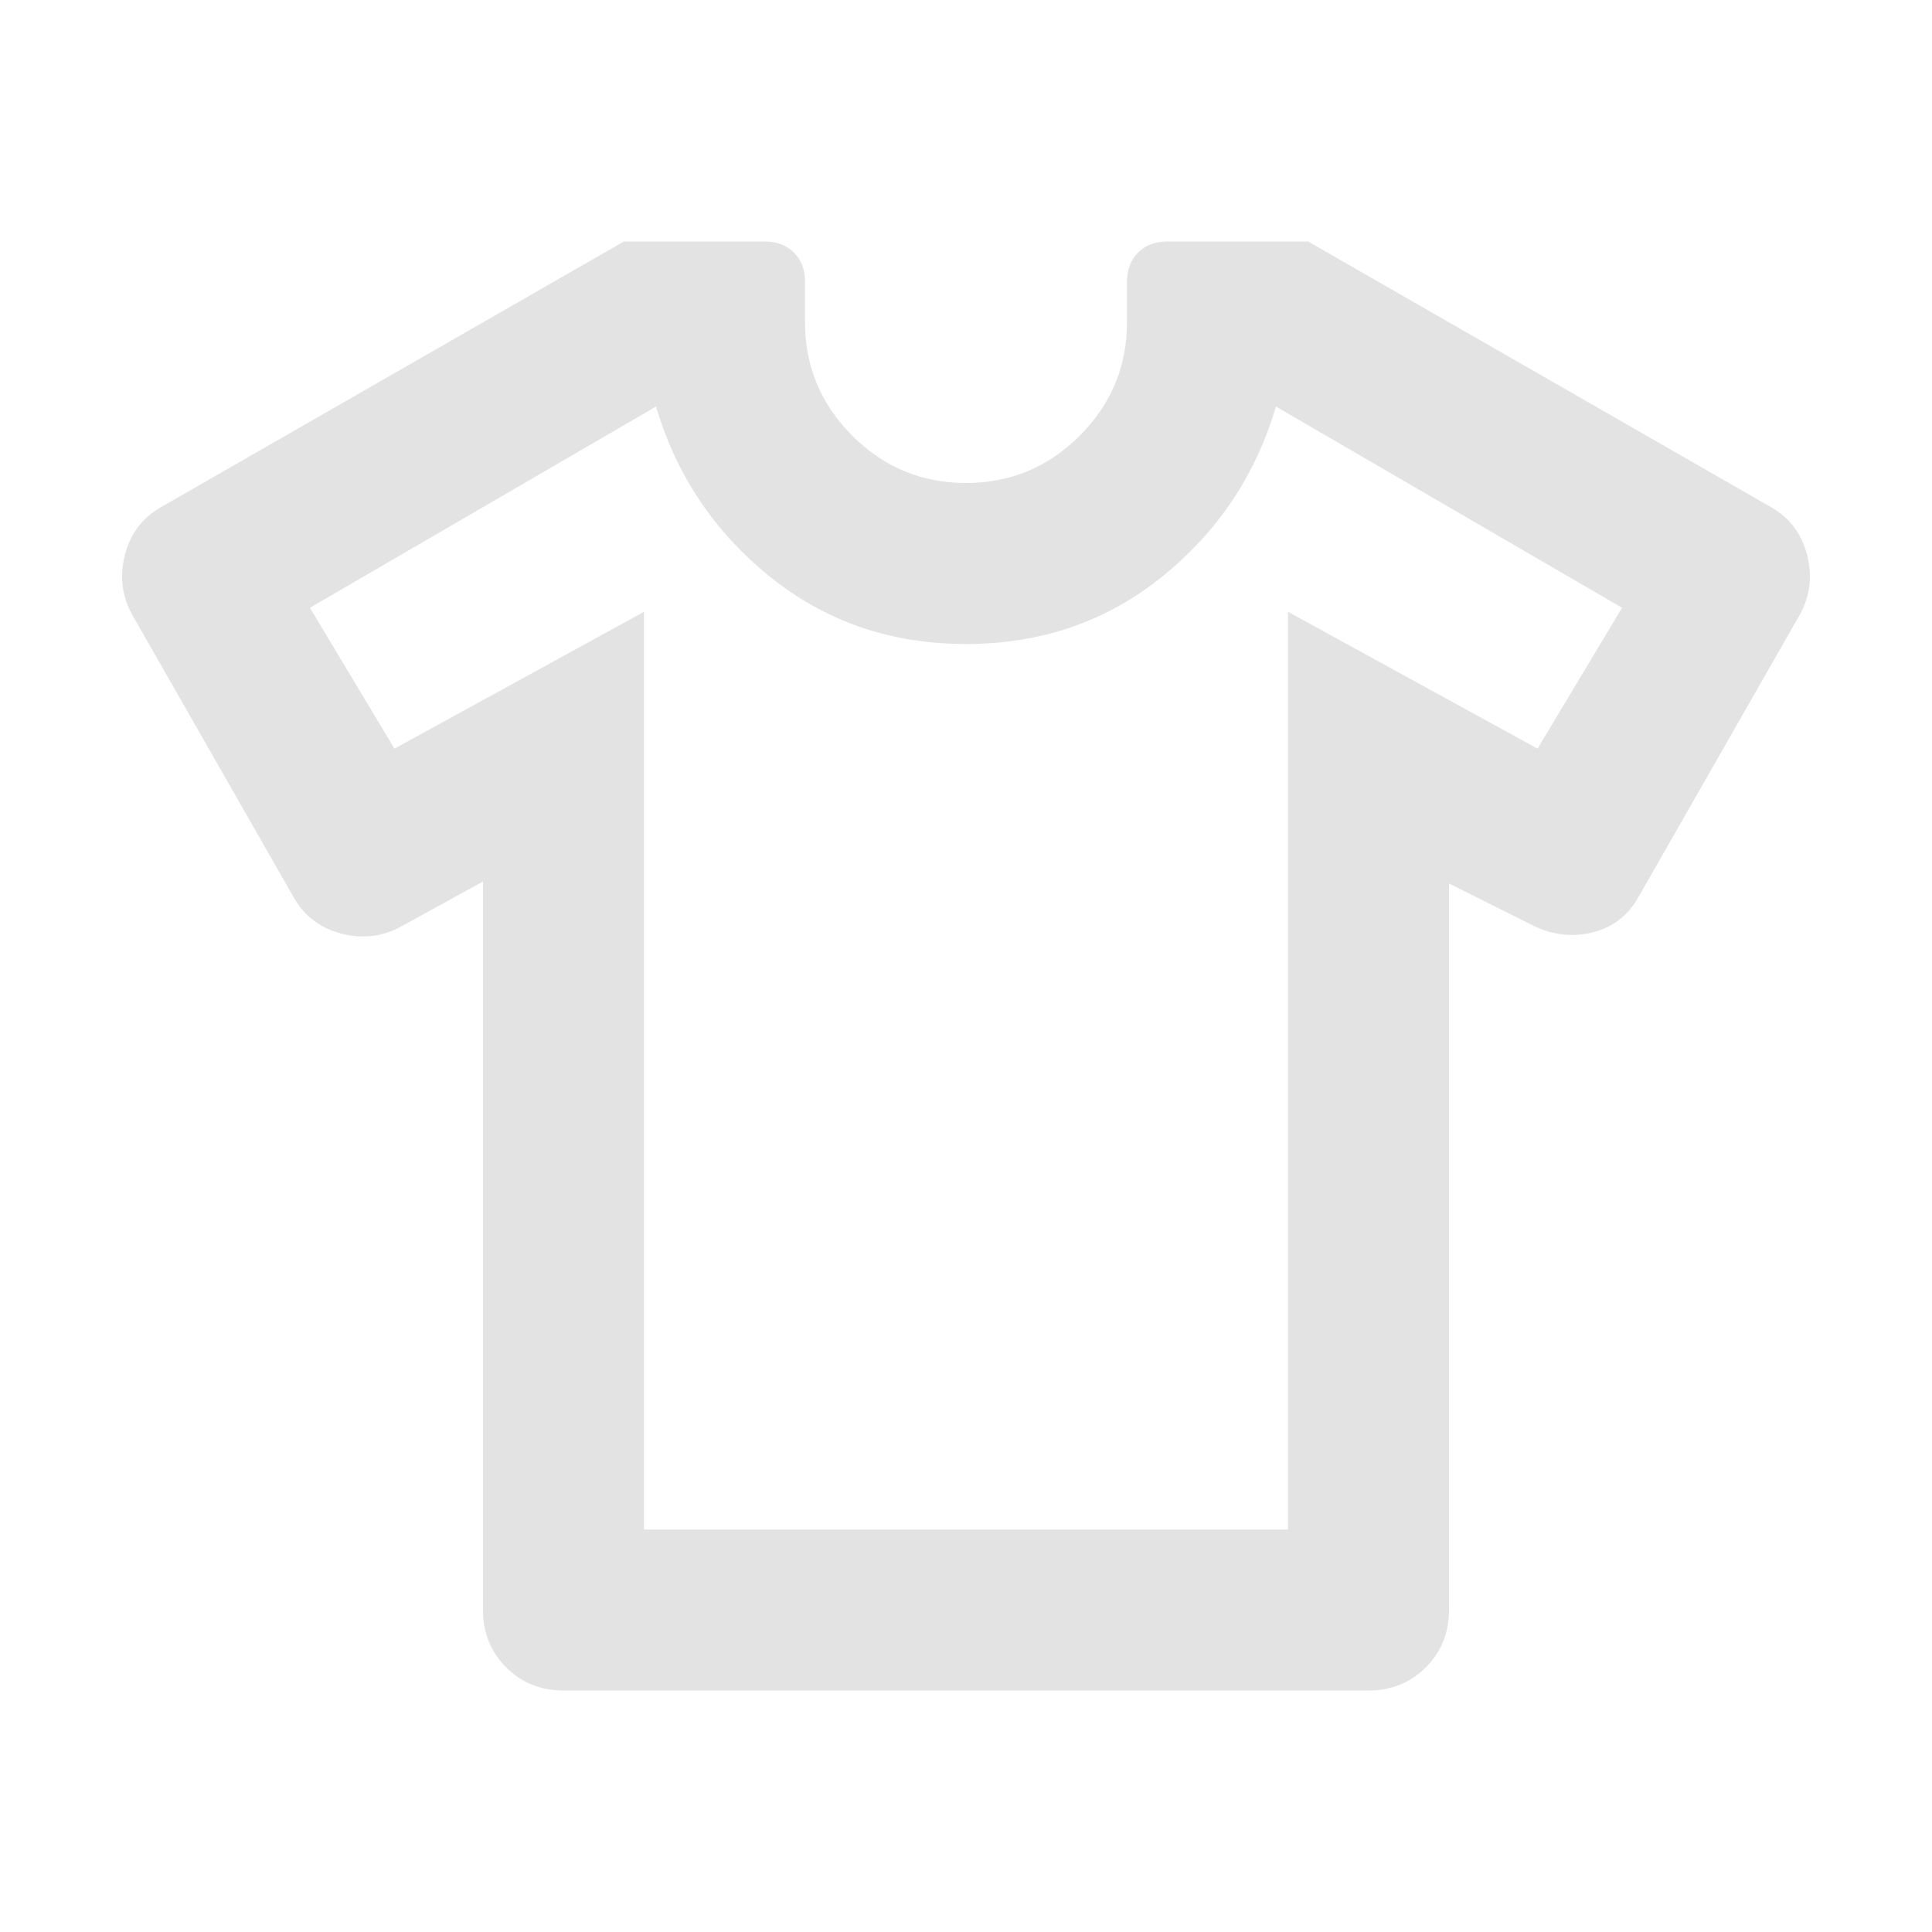
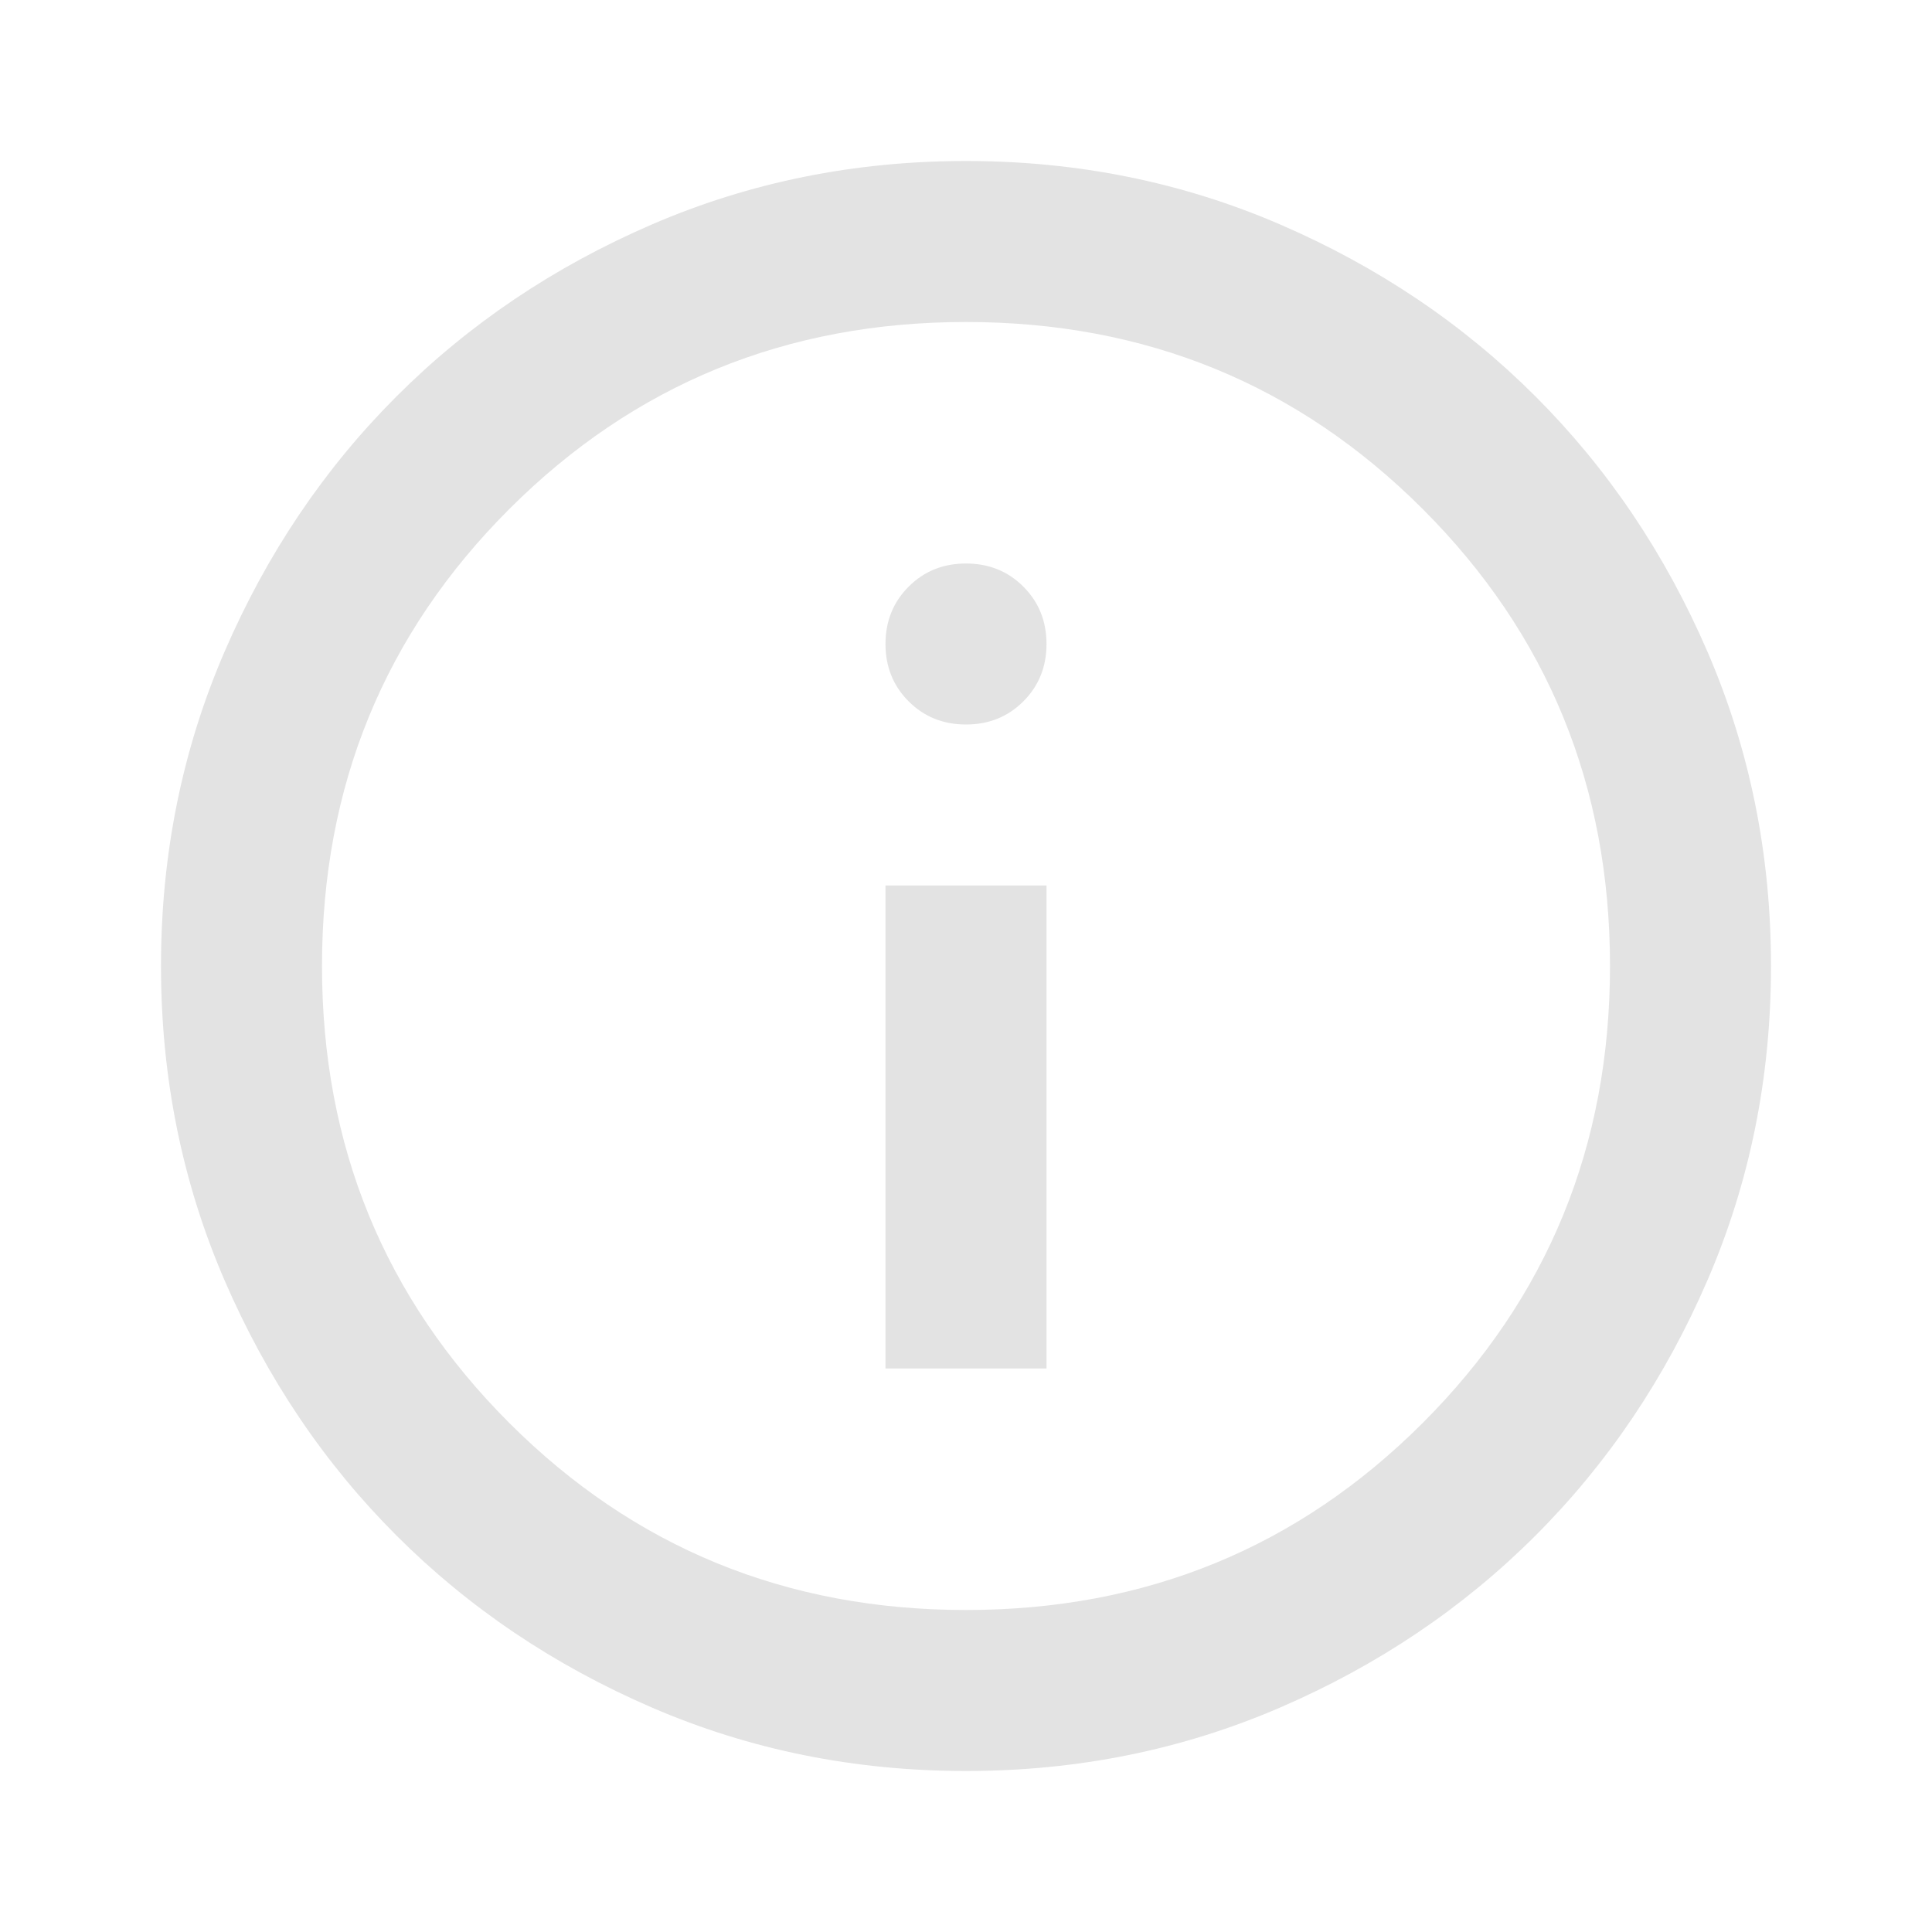
<svg xmlns="http://www.w3.org/2000/svg" height="24px" viewBox="0 -960 960 960" width="24px" fill="#e3e3e3">
-   <path d="m240-522-40 22q-14 8-30 4t-24-18L66-654q-8-14-4-30t18-24l230-132h70q9 0 14.5 5.5T400-820v20q0 33 23.5 56.5T480-720q33 0 56.5-23.5T560-800v-20q0-9 5.5-14.5T580-840h70l230 132q14 8 18 24t-4 30l-80 140q-8 14-23.5 17.5T760-501l-40-20v361q0 17-11.5 28.5T680-120H280q-17 0-28.5-11.5T240-160v-362Zm80-134v456h320v-456l124 68 42-70-172-100q-15 51-56.5 84.5T480-640q-56 0-97.5-33.5T326-758L154-658l42 70 124-68Zm160 177Z" />
+   <path d="M440-280h80v-240h-80v240Zm40-320q17 0 28.5-11.5T520-640q0-17-11.5-28.5T480-680q-17 0-28.5 11.5T440-640q0 17 11.5 28.5T480-600Zm0 520q-83 0-156-31.5T197-197q-54-54-85.5-127T80-480q0-83 31.5-156T197-763q54-54 127-85.5T480-880q83 0 156 31.5T763-763q54 54 85.5 127T880-480q0 83-31.5 156T763-197q-54 54-127 85.5T480-80Zm0-80q134 0 227-93t93-227q0-134-93-227t-227-93q-134 0-227 93t-93 227q0 134 93 227t227 93Zm0-320Z" />
</svg>
